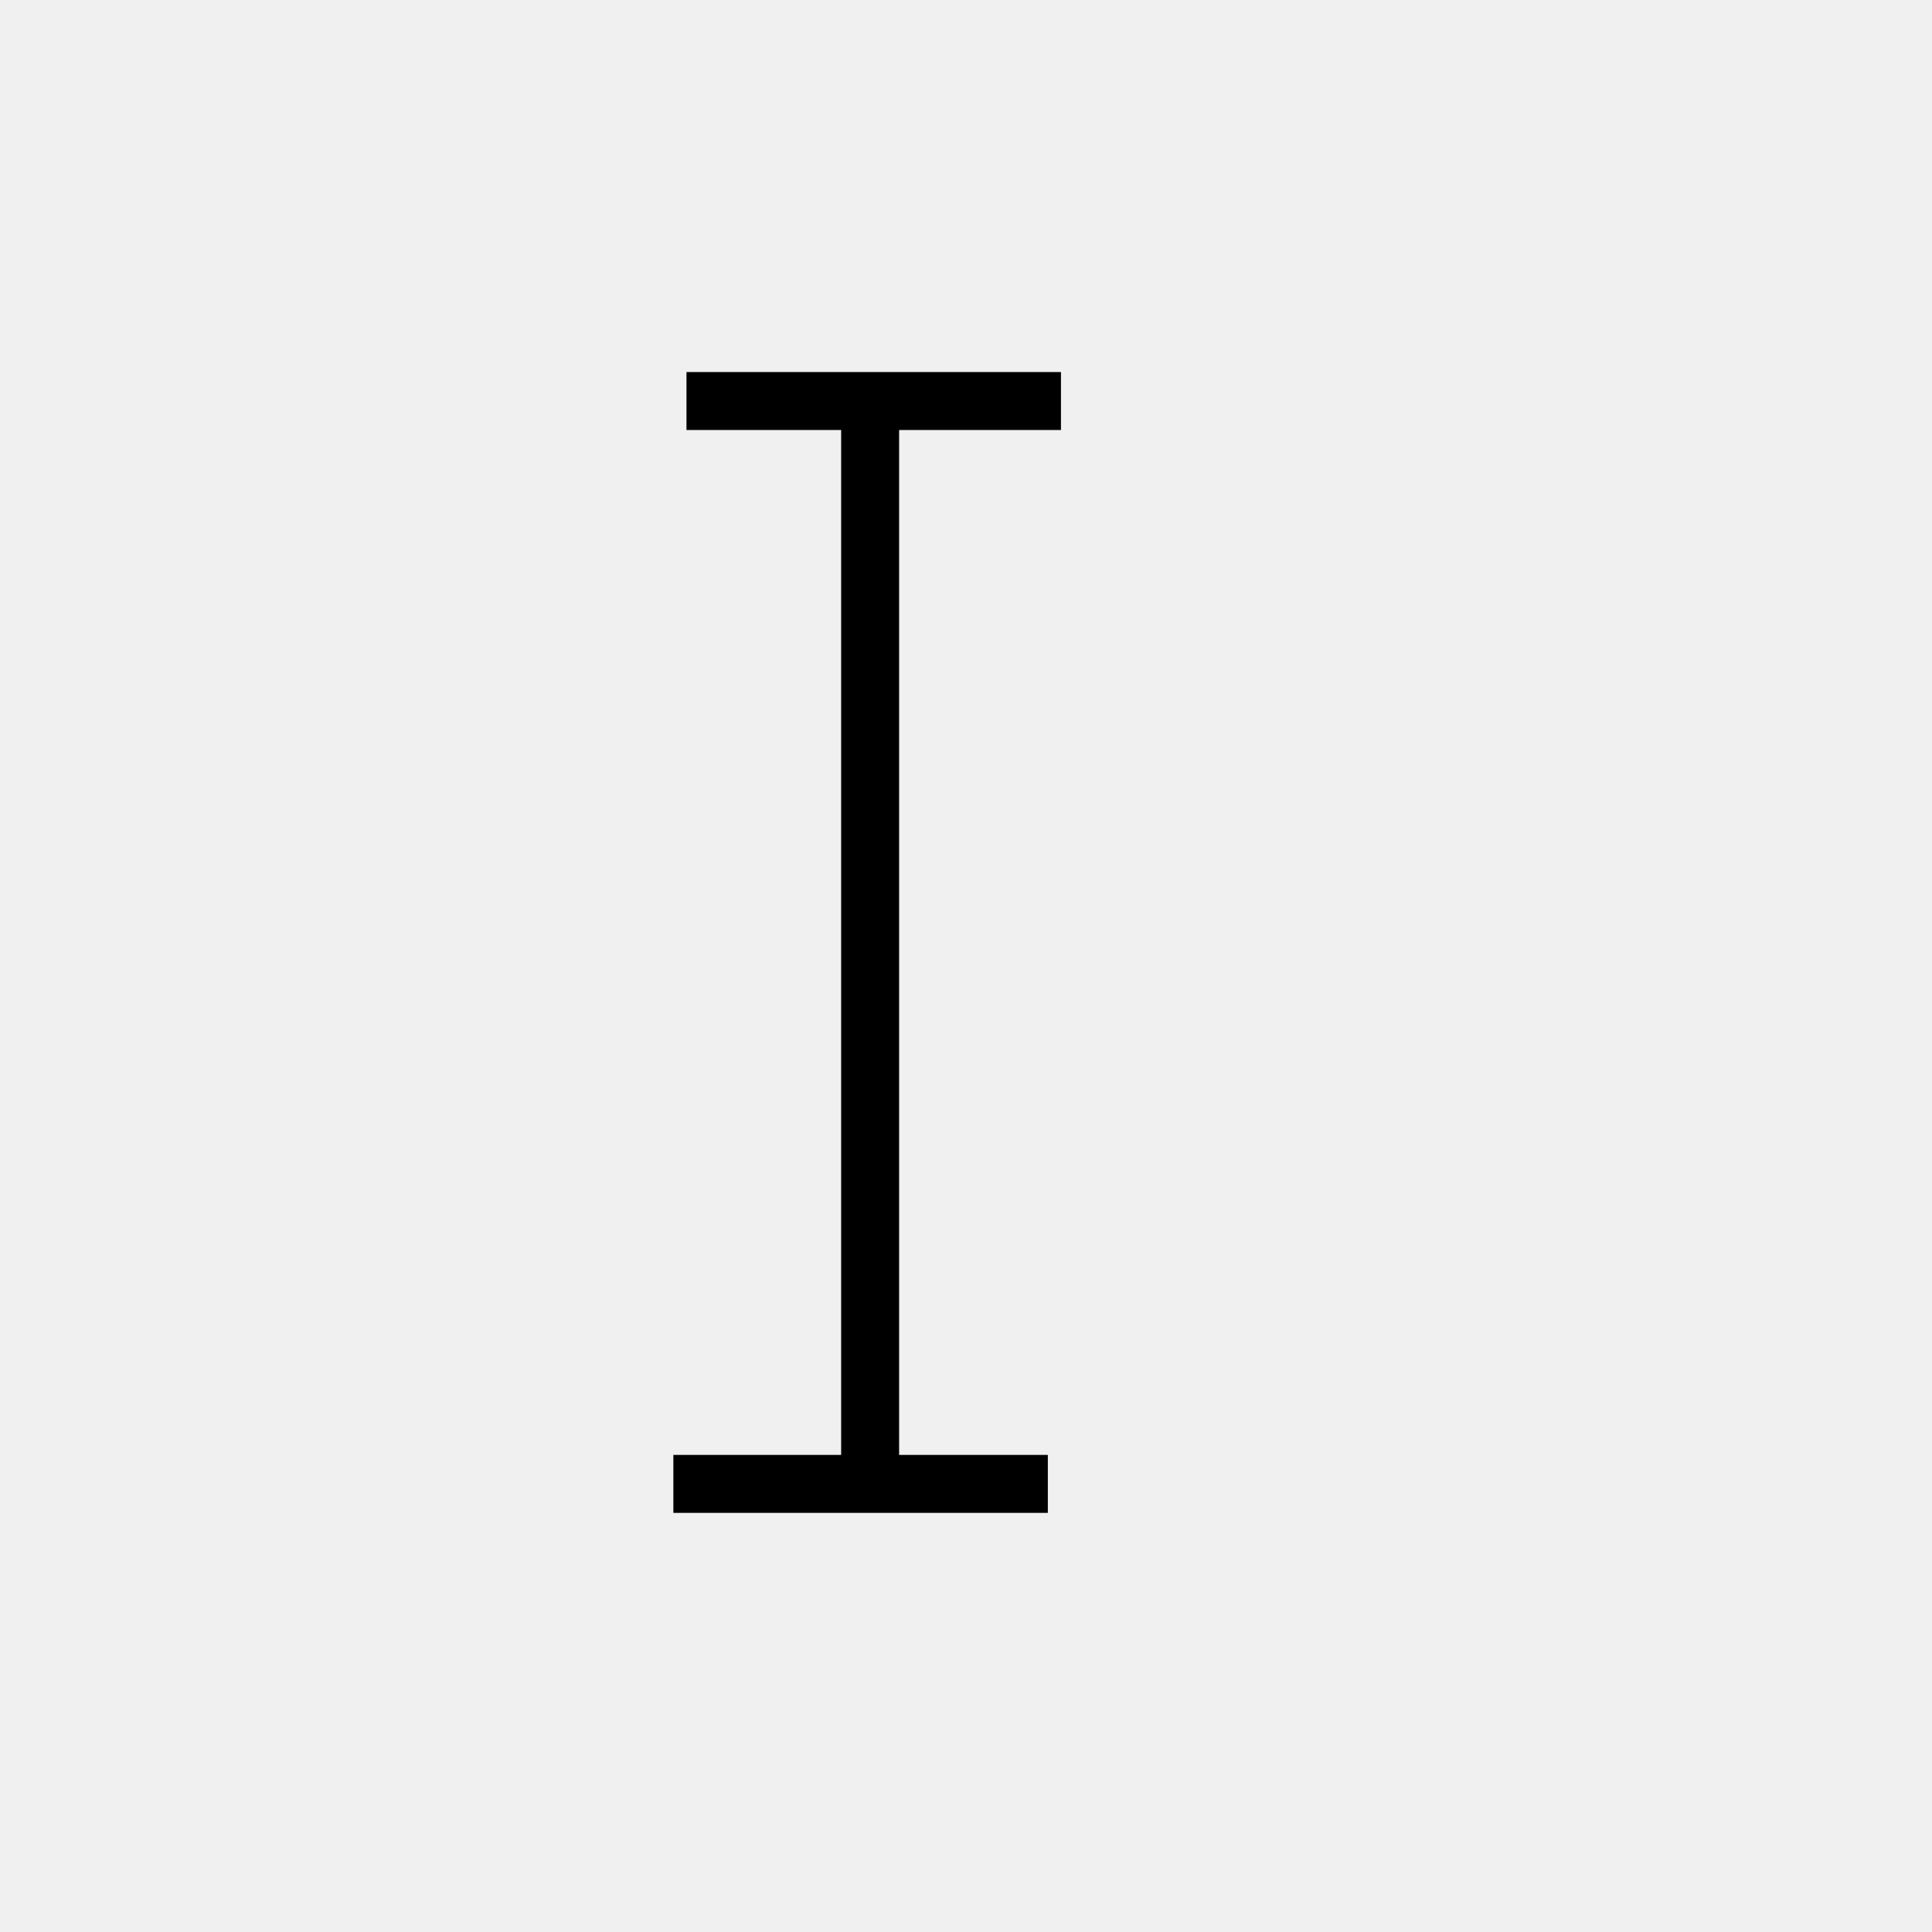
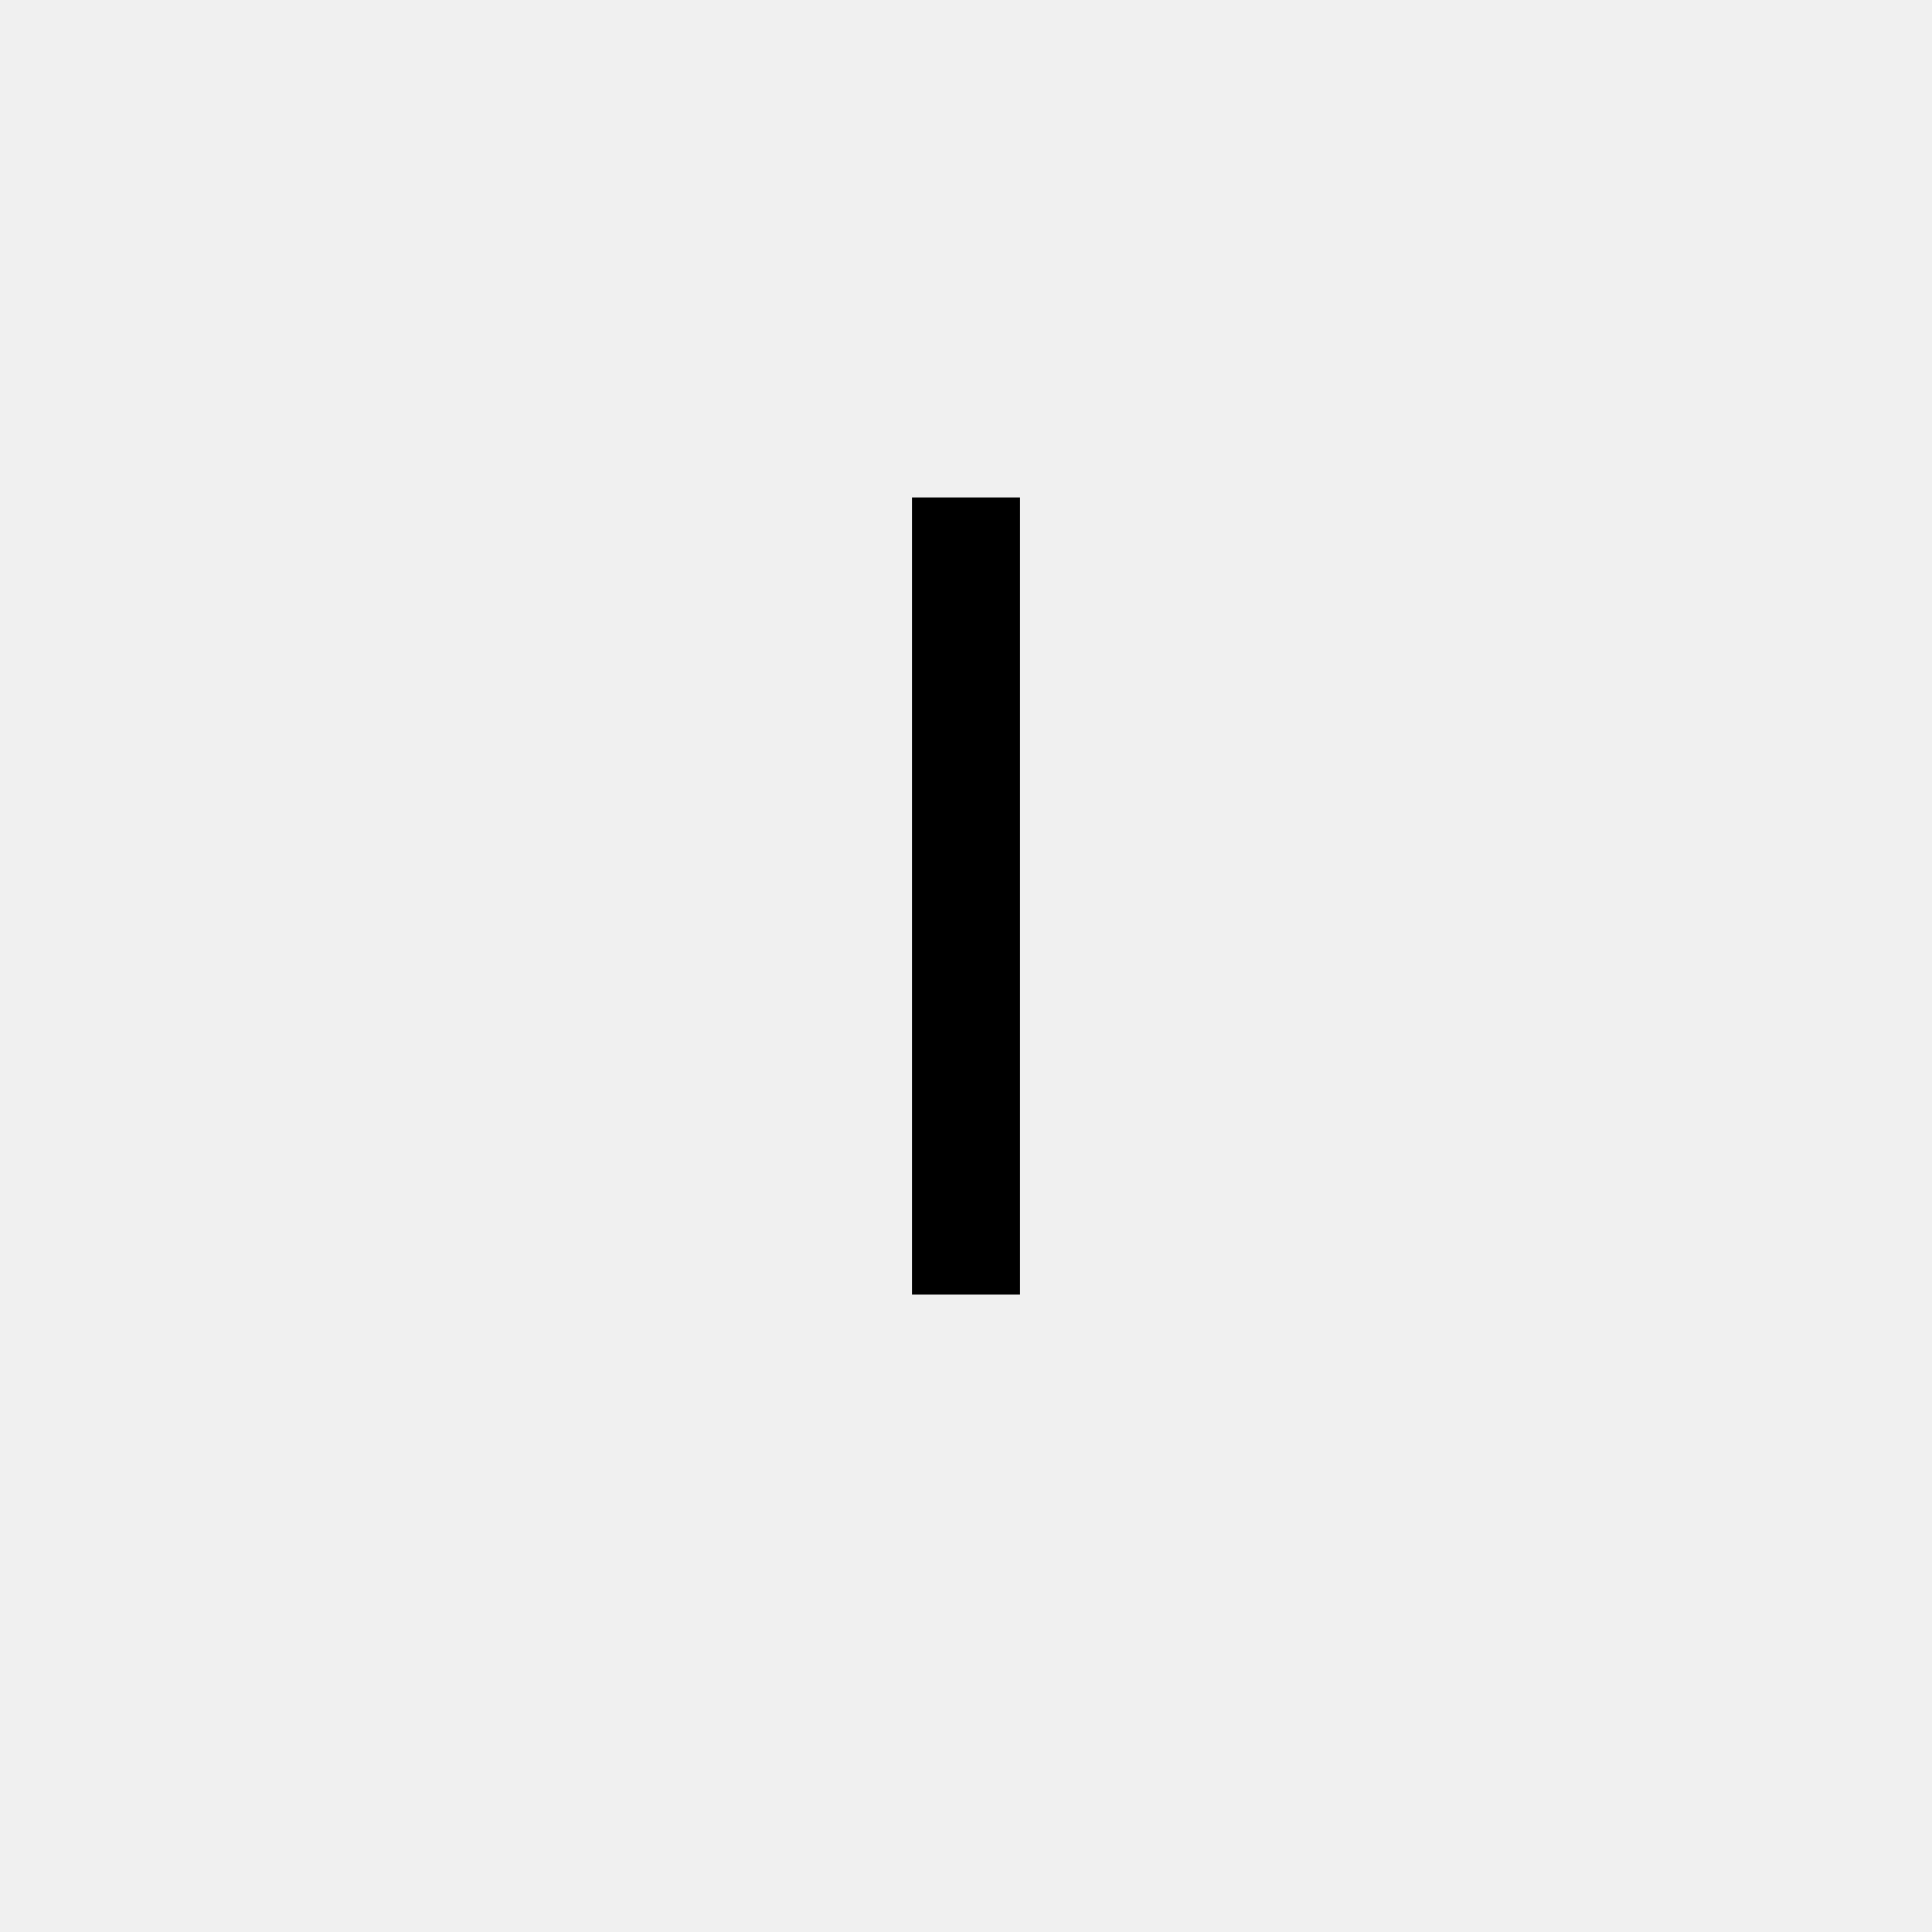
- <svg xmlns="http://www.w3.org/2000/svg" version="1.1" id="katman_1" x="0px" y="0px" viewBox="0 0 1000 1000" style="enable-background:new 0 0 1000 1000;" xml:space="preserve">
-   <style type="text/css">
- 	.st0{fill:#FFFFFF;stroke:#000000;stroke-width:30;stroke-miterlimit:10;}
- </style>
-   <line class="st0" x1="450.38" y1="207.57" x2="450.38" y2="768.06" />
-   <line class="st0" x1="355.32" y1="207.57" x2="549.15" y2="207.57" />
-   <line class="st0" x1="348.53" y1="768.06" x2="542.36" y2="768.06" />
+ <svg xmlns="http://www.w3.org/2000/svg" width="200" height="200">
+   <text x="50%" y="50%" font-family="Arial" font-size="120" fill="black" dominant-baseline="middle" text-anchor="middle">I</text>
</svg>
